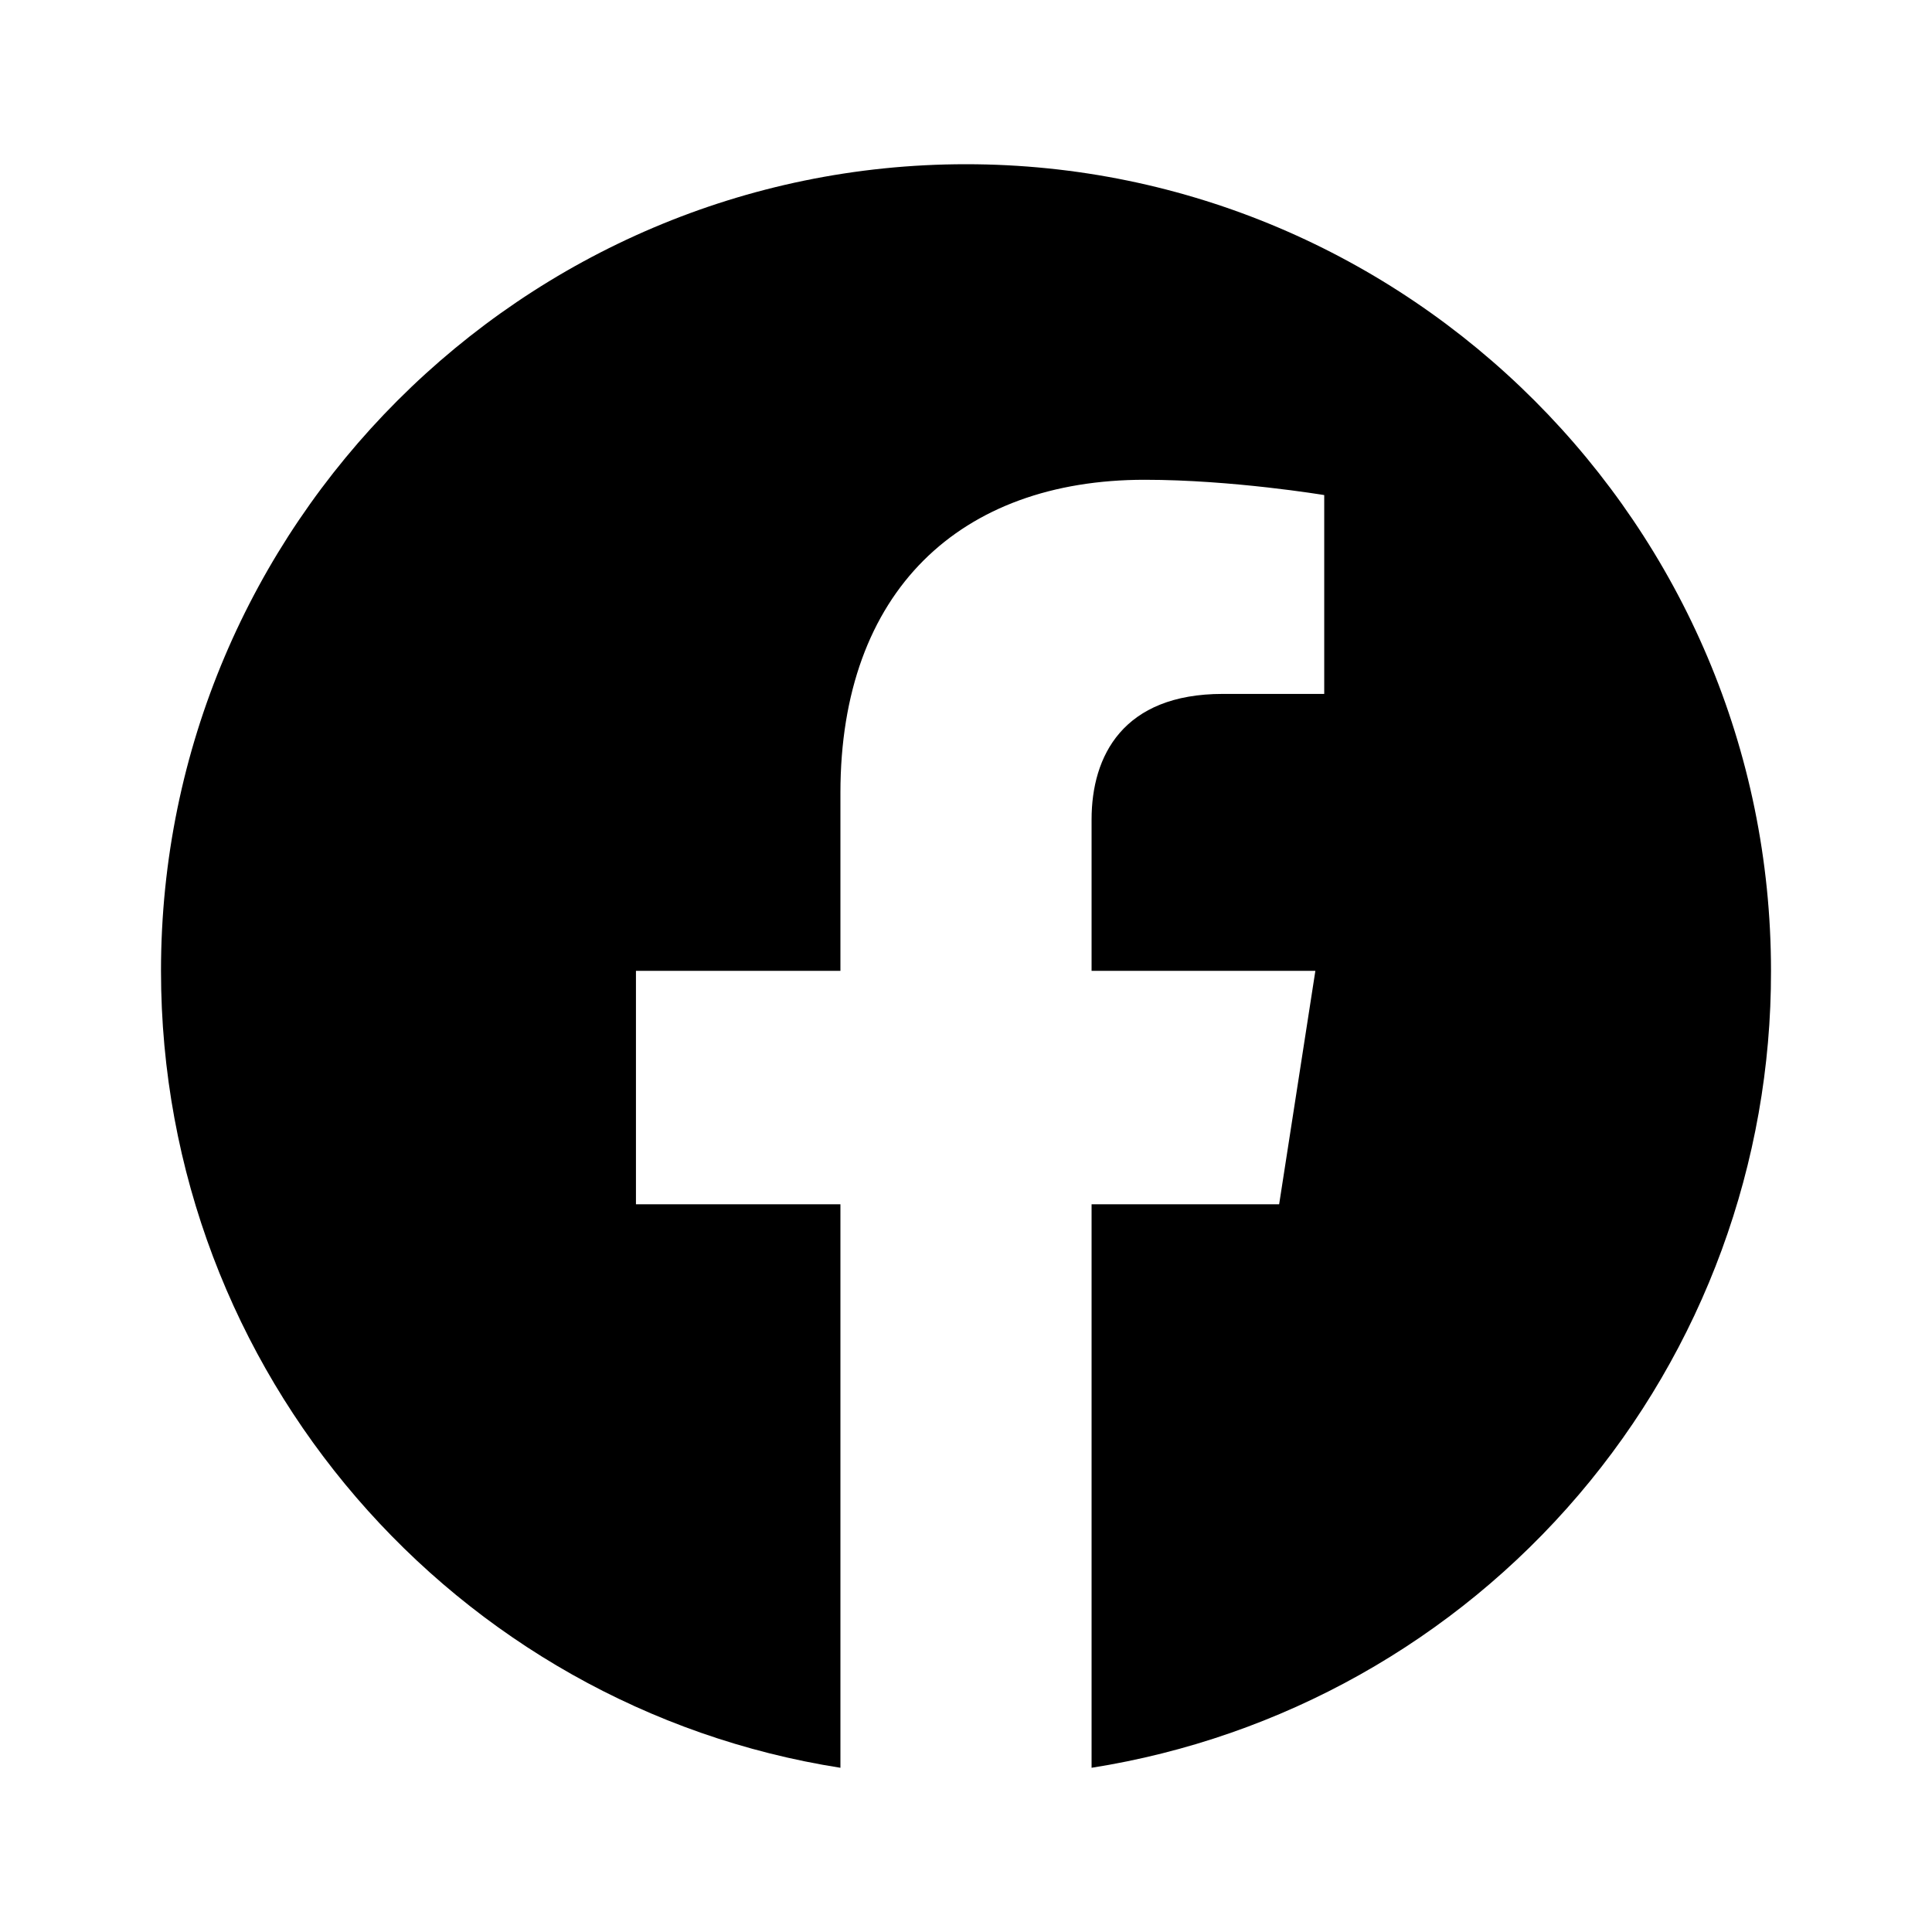
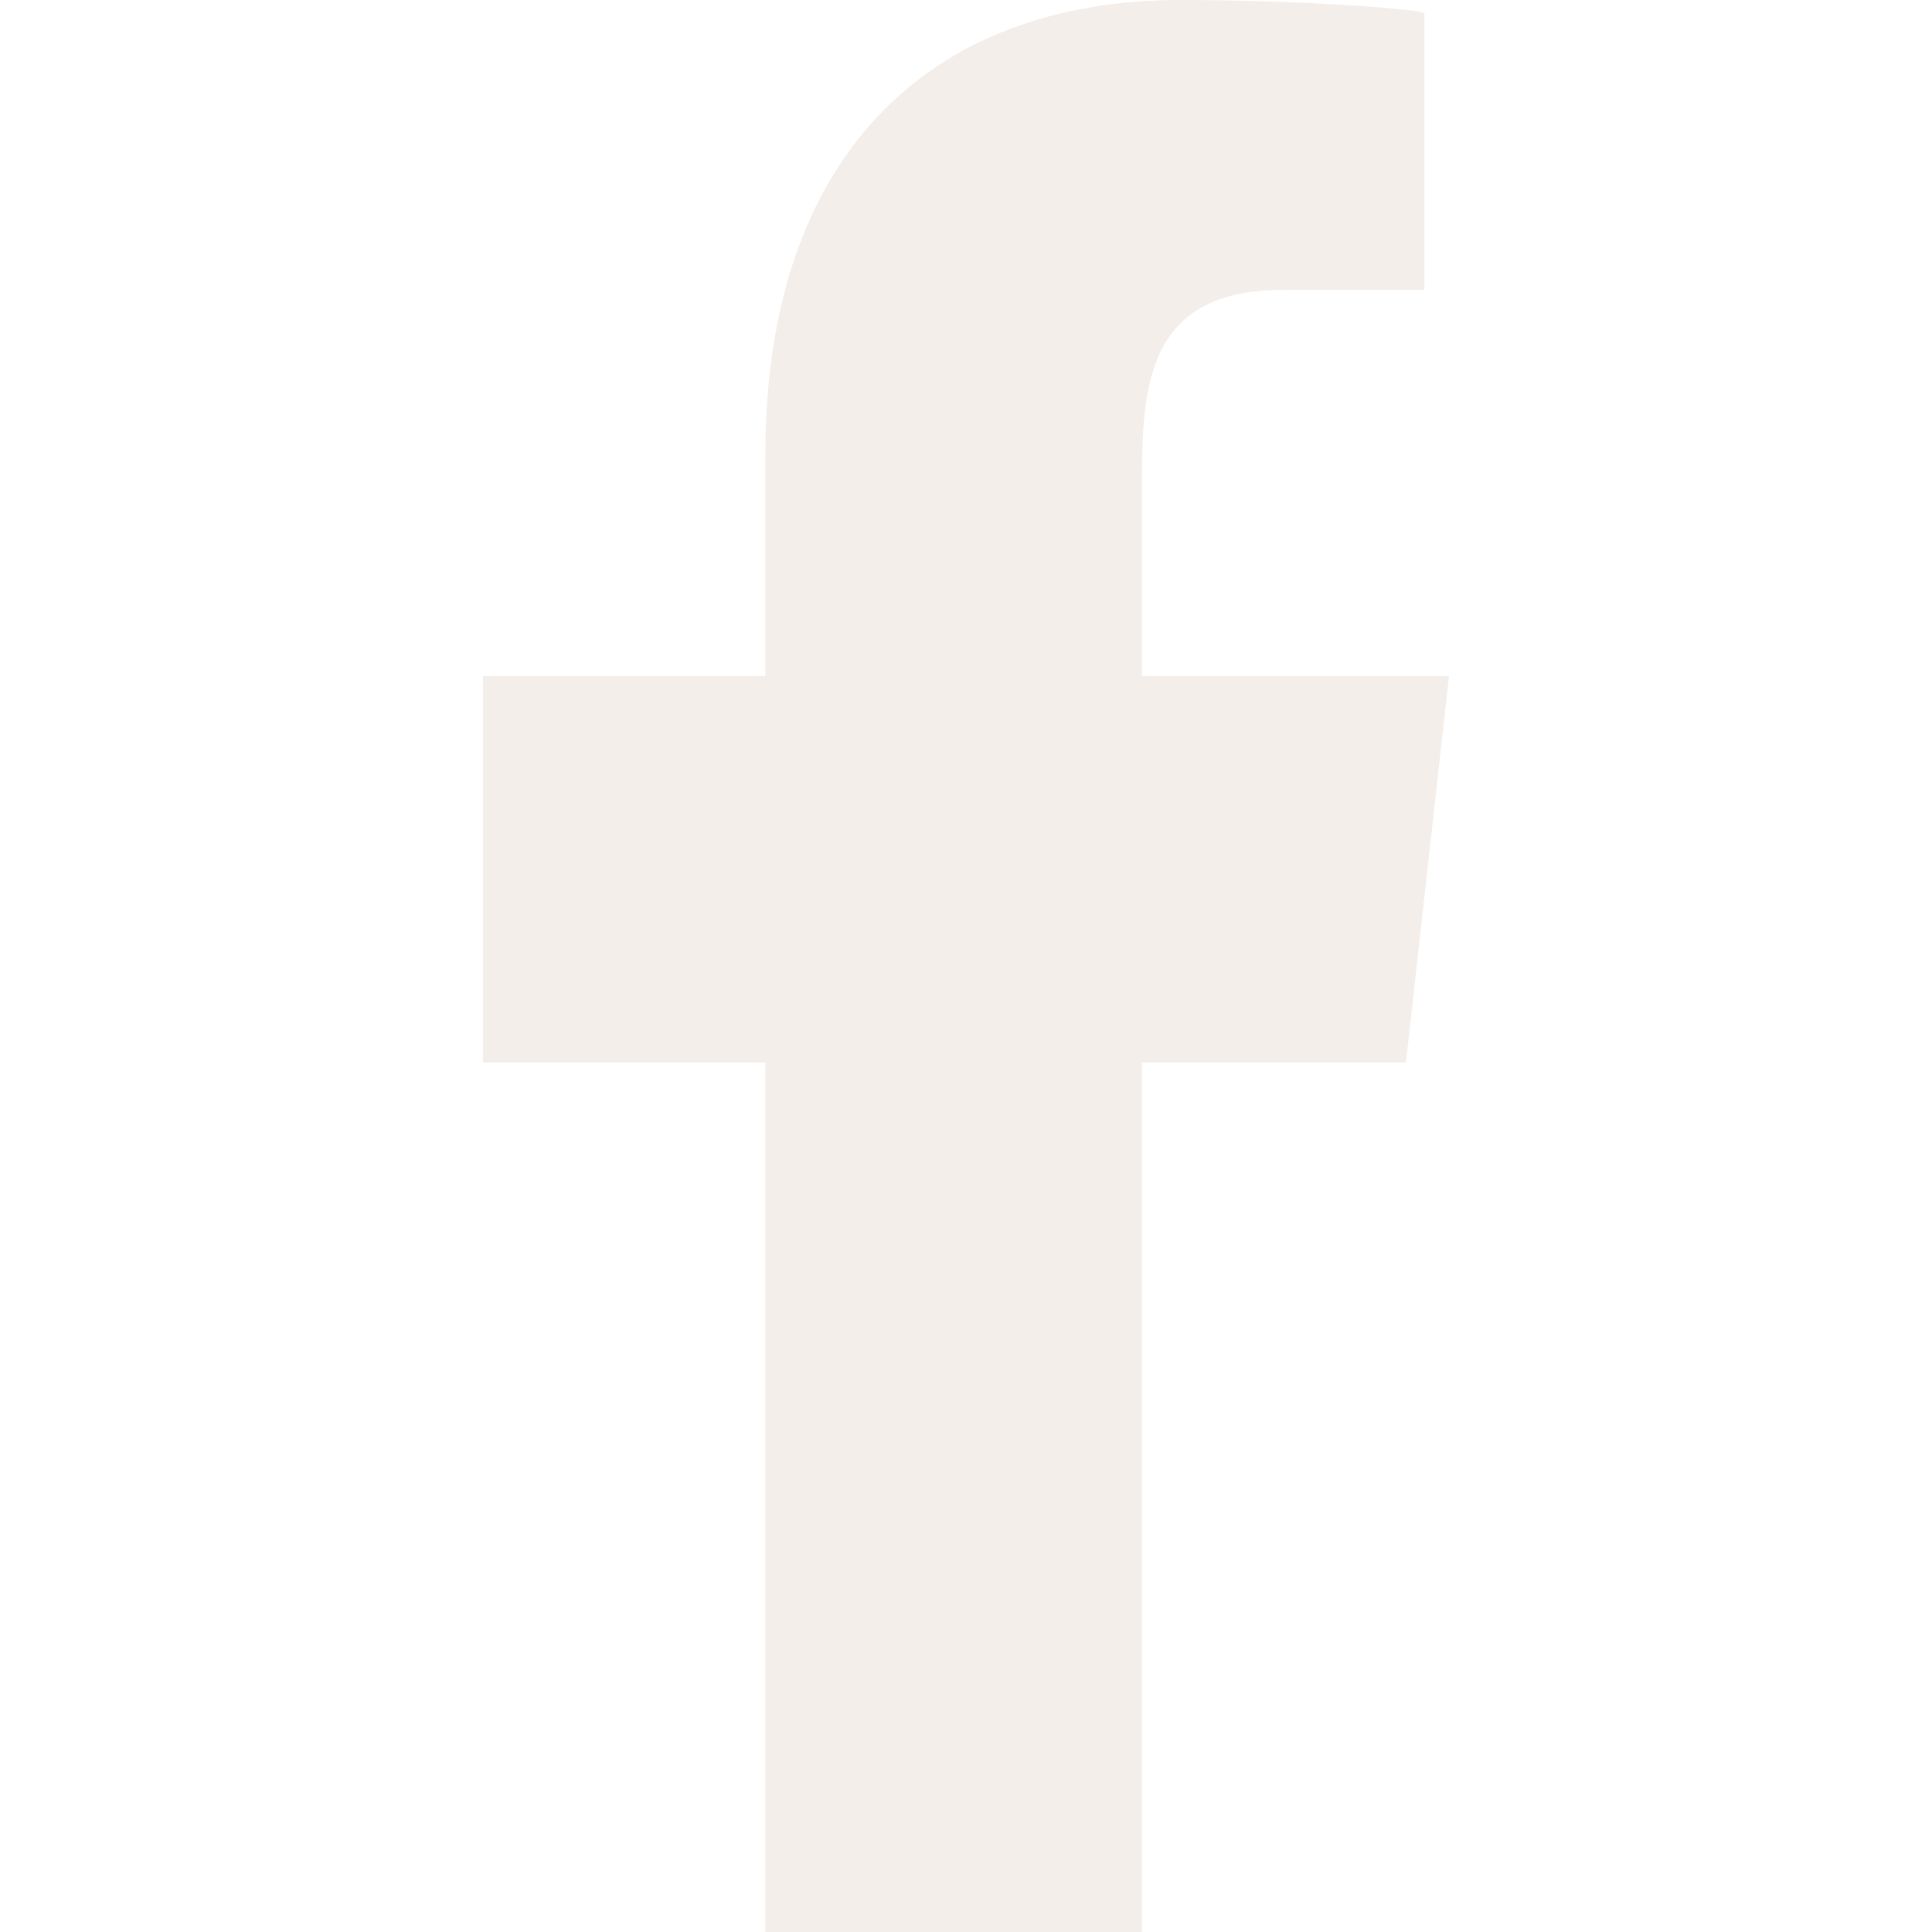
- <svg xmlns="http://www.w3.org/2000/svg" fill="#000000" width="800px" height="800px" viewBox="0 0 24 24">
-   <path d="M12 2.04C6.5 2.04 2 6.53 2 12.06C2 17.06 5.66 21.21 10.44 21.96V14.96H7.9V12.06H10.44V9.85C10.44 7.34 11.93 5.96 14.22 5.96C15.31 5.96 16.45 6.15 16.45 6.15V8.62H15.19C13.95 8.62 13.56 9.39 13.56 10.18V12.06H16.34L15.89 14.96H13.56V21.96C15.916 21.588 18.062 20.386 19.61 18.57C21.158 16.755 22.005 14.446 22 12.06C22 6.53 17.5 2.04 12 2.04Z" />
+ <svg xmlns="http://www.w3.org/2000/svg" width="800px" height="800px" viewBox="-5 0 20 20" version="1.1">
+   <defs fill="#f3eeea">
+ 
+ </defs>
+   <g id="Page-1" stroke="none" stroke-width="1" fill="none" fill-rule="evenodd">
+     <g id="Dribbble-Light-Preview" transform="translate(-385, -7399)" fill="#f3eeea">
+       <g id="icons" transform="translate(56, 160)">
+         <path d="M335.821,7259 L335.821,7250 L338.554,7250 L339,7246 L335.821,7246 L335.821,7244.052 C335.821,7243.022 335.848,7242 337.287,7242 L338.745,7242 L338.745,7239.14 C338.745,7239.097 337.492,7239 336.226,7239 C333.58,7239 331.923,7240.657 331.923,7243.7 L331.923,7246 L329,7246 L329,7250 L331.923,7250 L331.923,7259 L335.821,7259 Z" id="facebook-[#117766]" fill="#f3eeea">
+ 
+ </path>
+       </g>
+     </g>
+   </g>
</svg>
